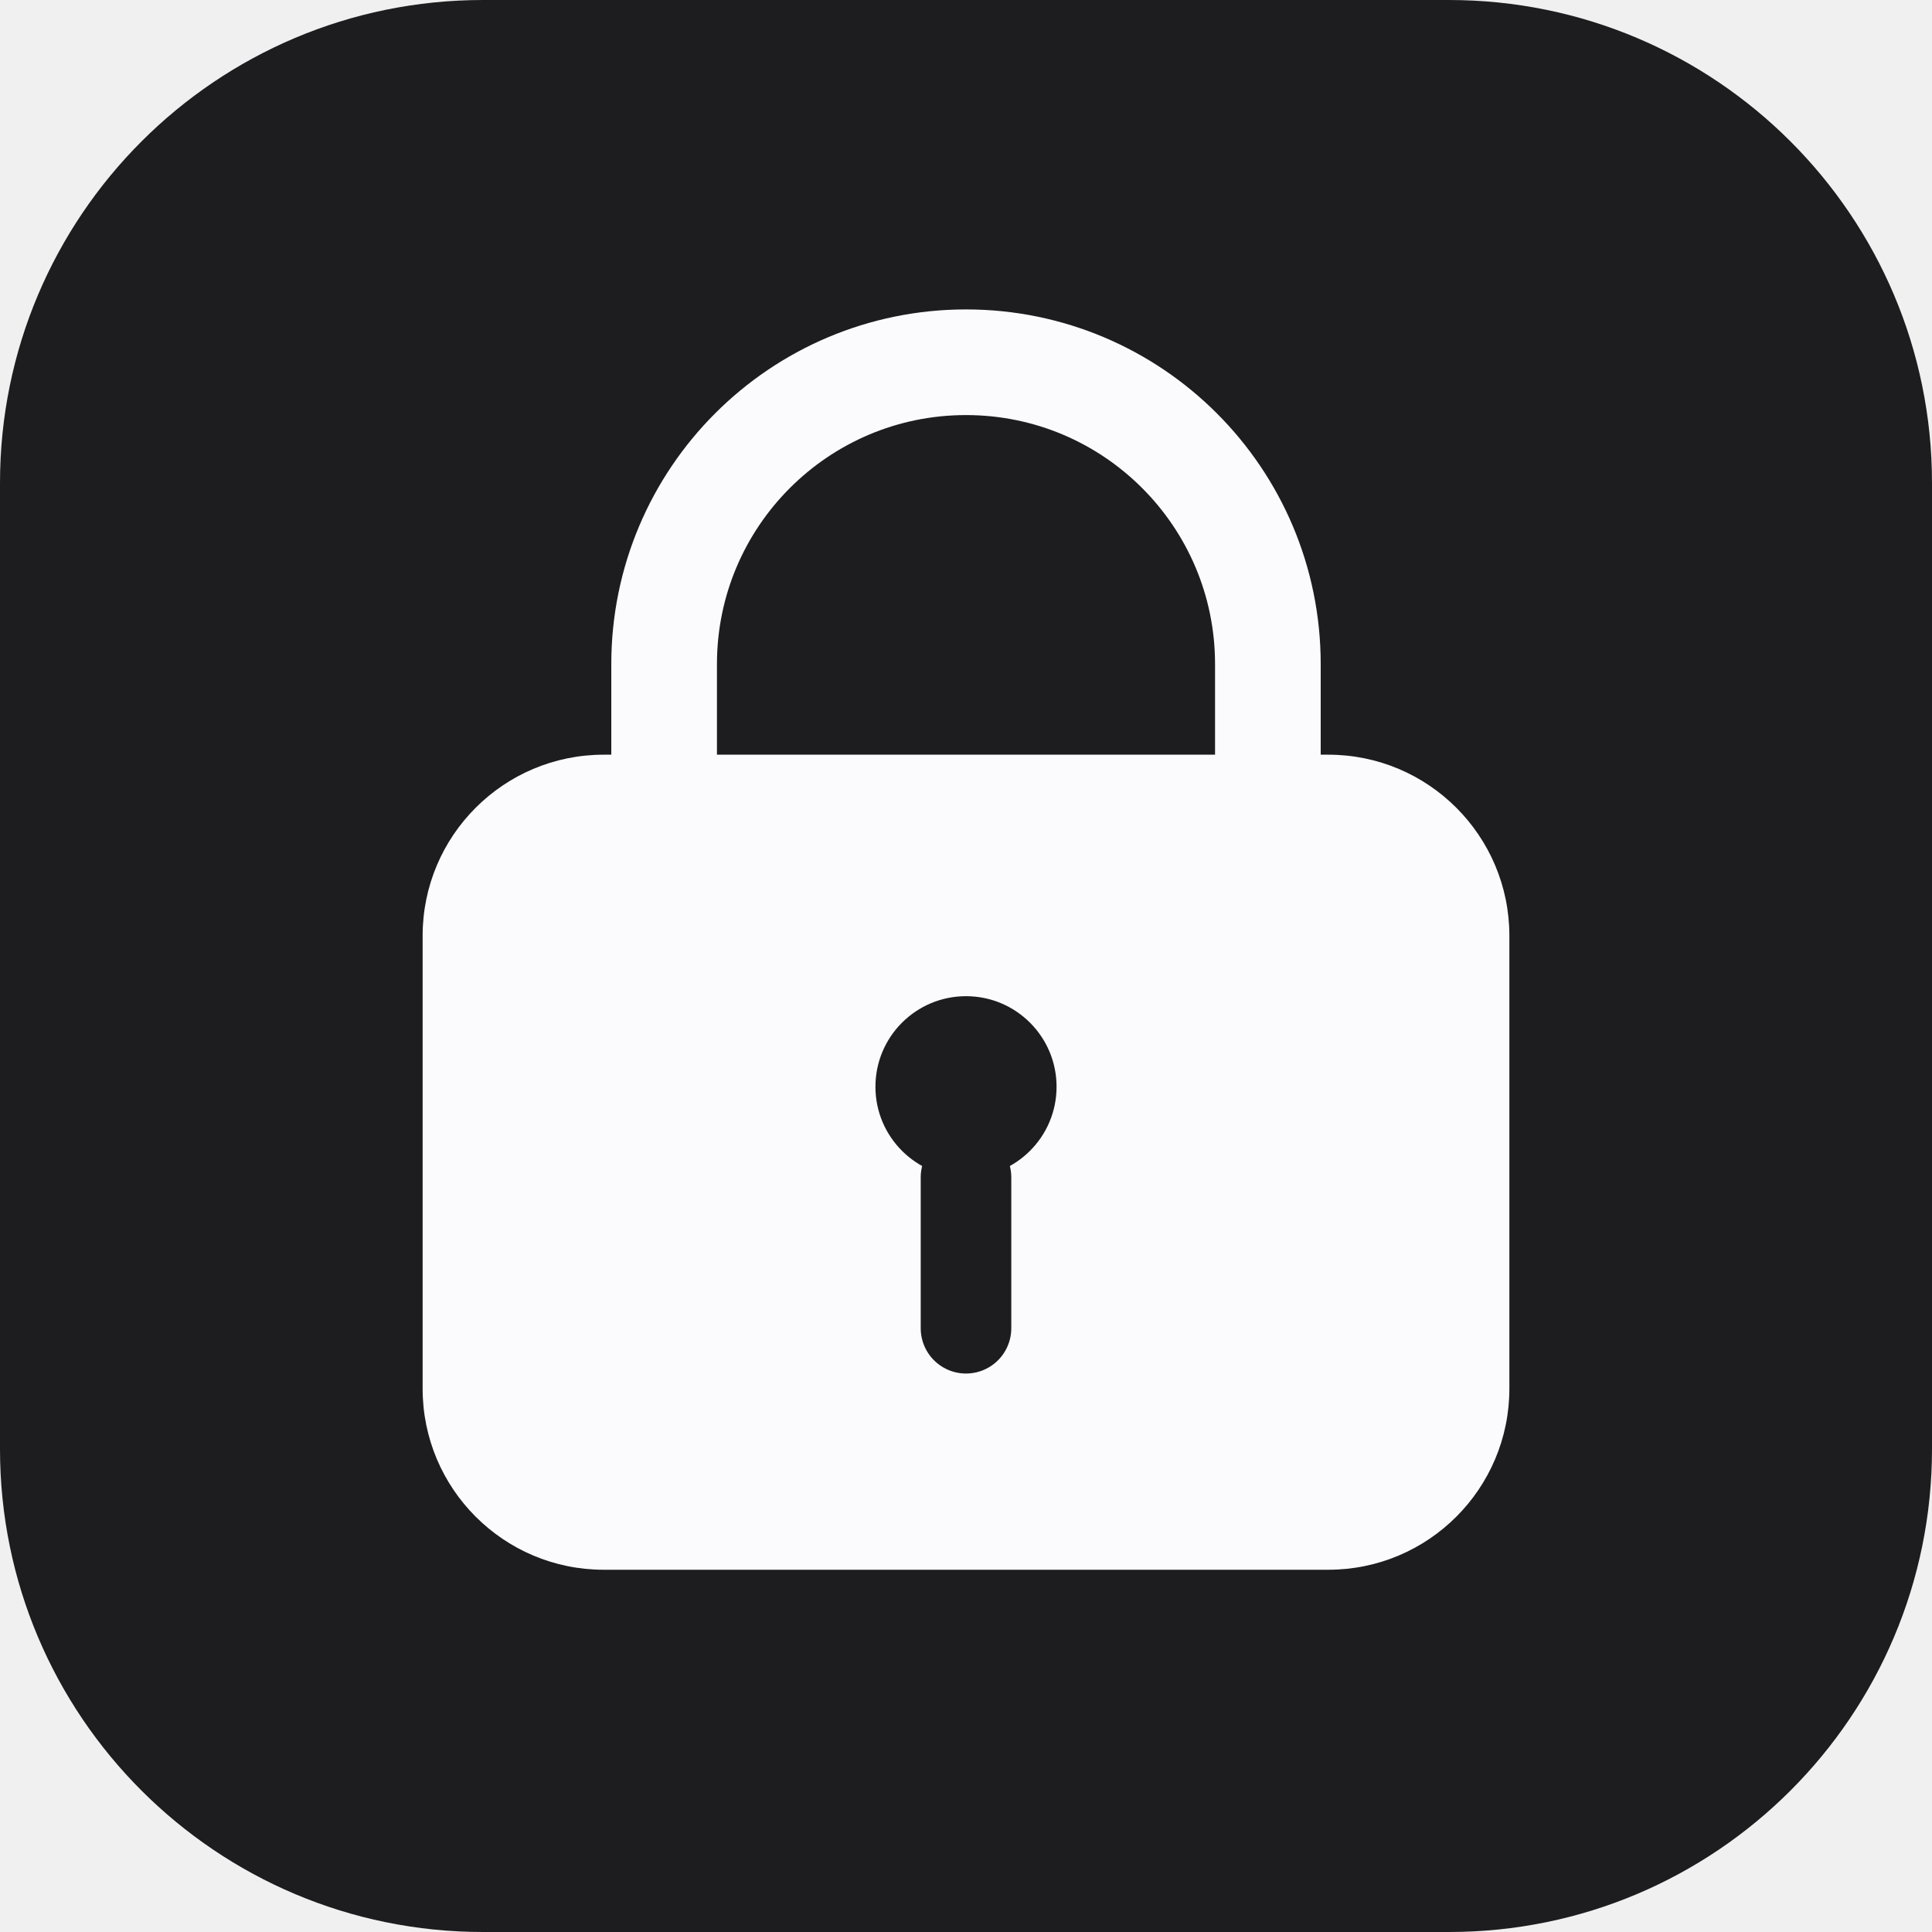
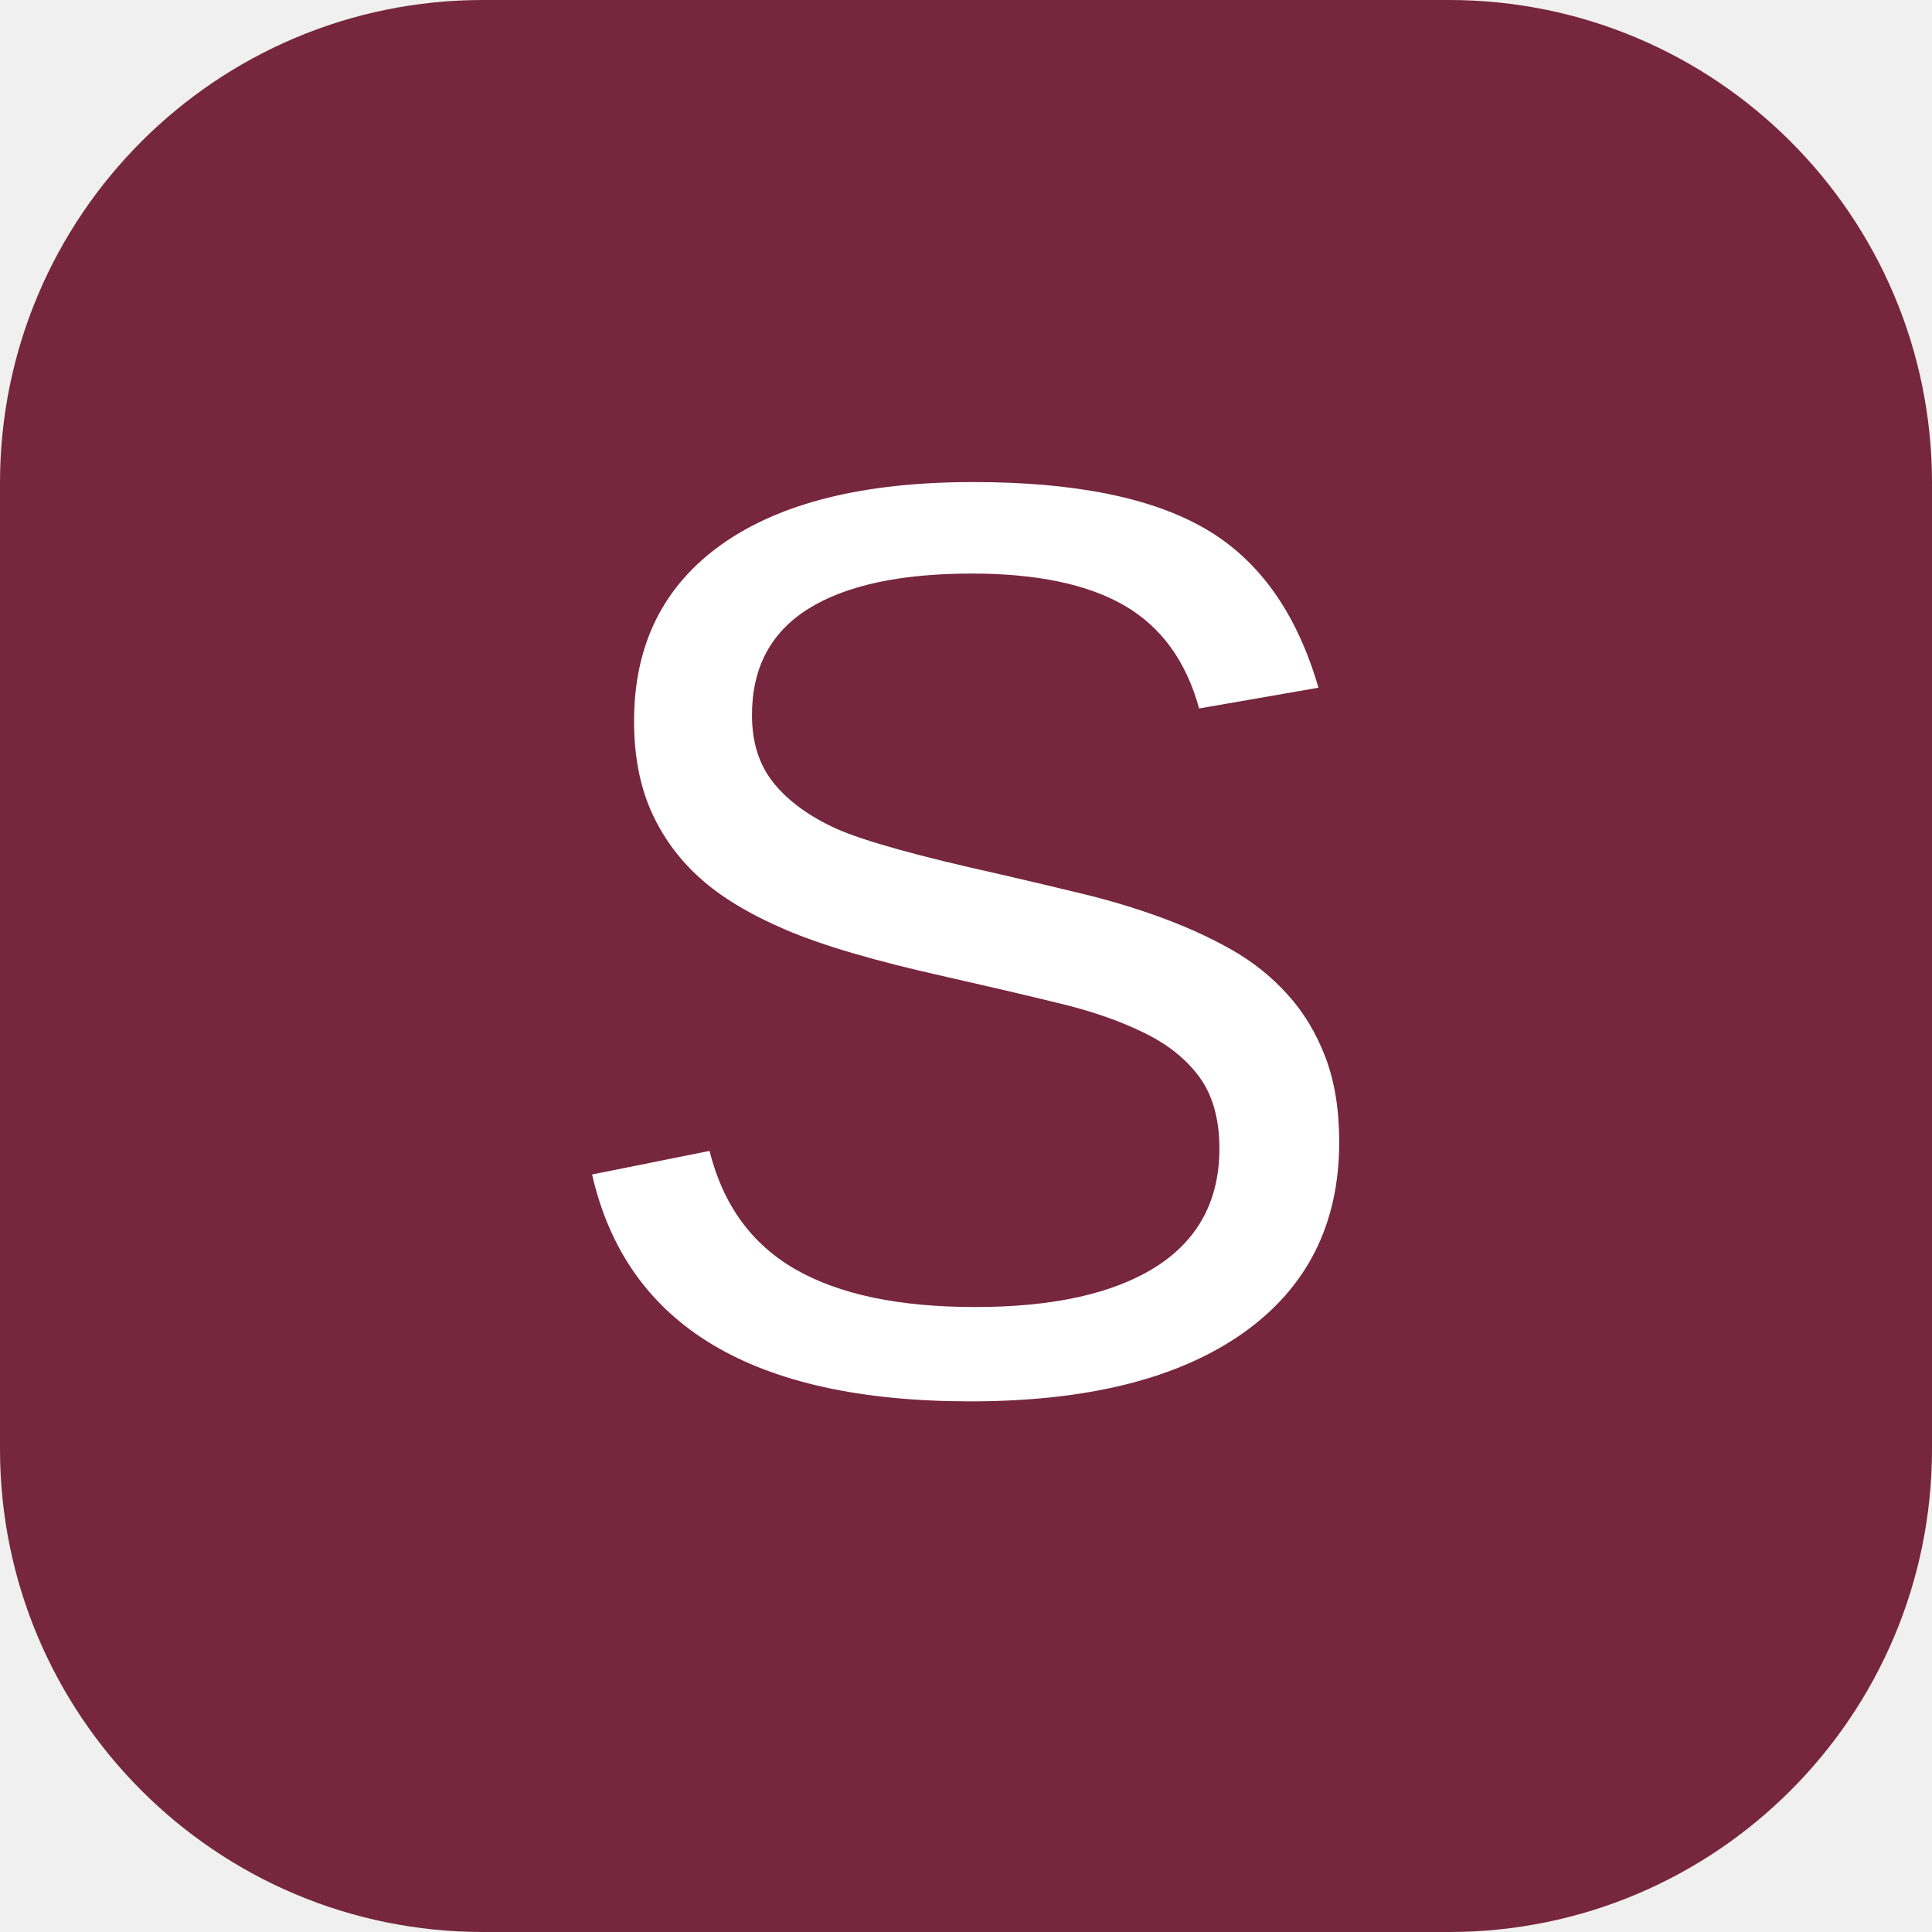
- <svg xmlns="http://www.w3.org/2000/svg" viewBox="0 0 64 64" fill="none">
-   <rect width="64" height="64" rx="16" fill="#1D1D1F" />
-   <path d="M22 25V22C22 16.477 26.477 12 32 12C37.523 12 42 16.477 42 22V25" stroke="#FBFBFD" stroke-width="3.5" stroke-linecap="round" />
-   <rect x="14" y="25" width="36" height="27" rx="6" fill="#FBFBFD" />
-   <circle cx="32" cy="36" r="3" fill="#1D1D1F" />
-   <path d="M32 39V44" stroke="#1D1D1F" stroke-width="3" stroke-linecap="round" />
+ <svg xmlns="http://www.w3.org/2000/svg" viewBox="0 0 64 64">
+   <rect width="64" height="64" rx="16" fill="#76263f" />
+   <text x="32" y="46" text-anchor="middle" font-family="Arial,sans-serif" font-size="43" font-weight="500" fill="white">S</text>
</svg>
